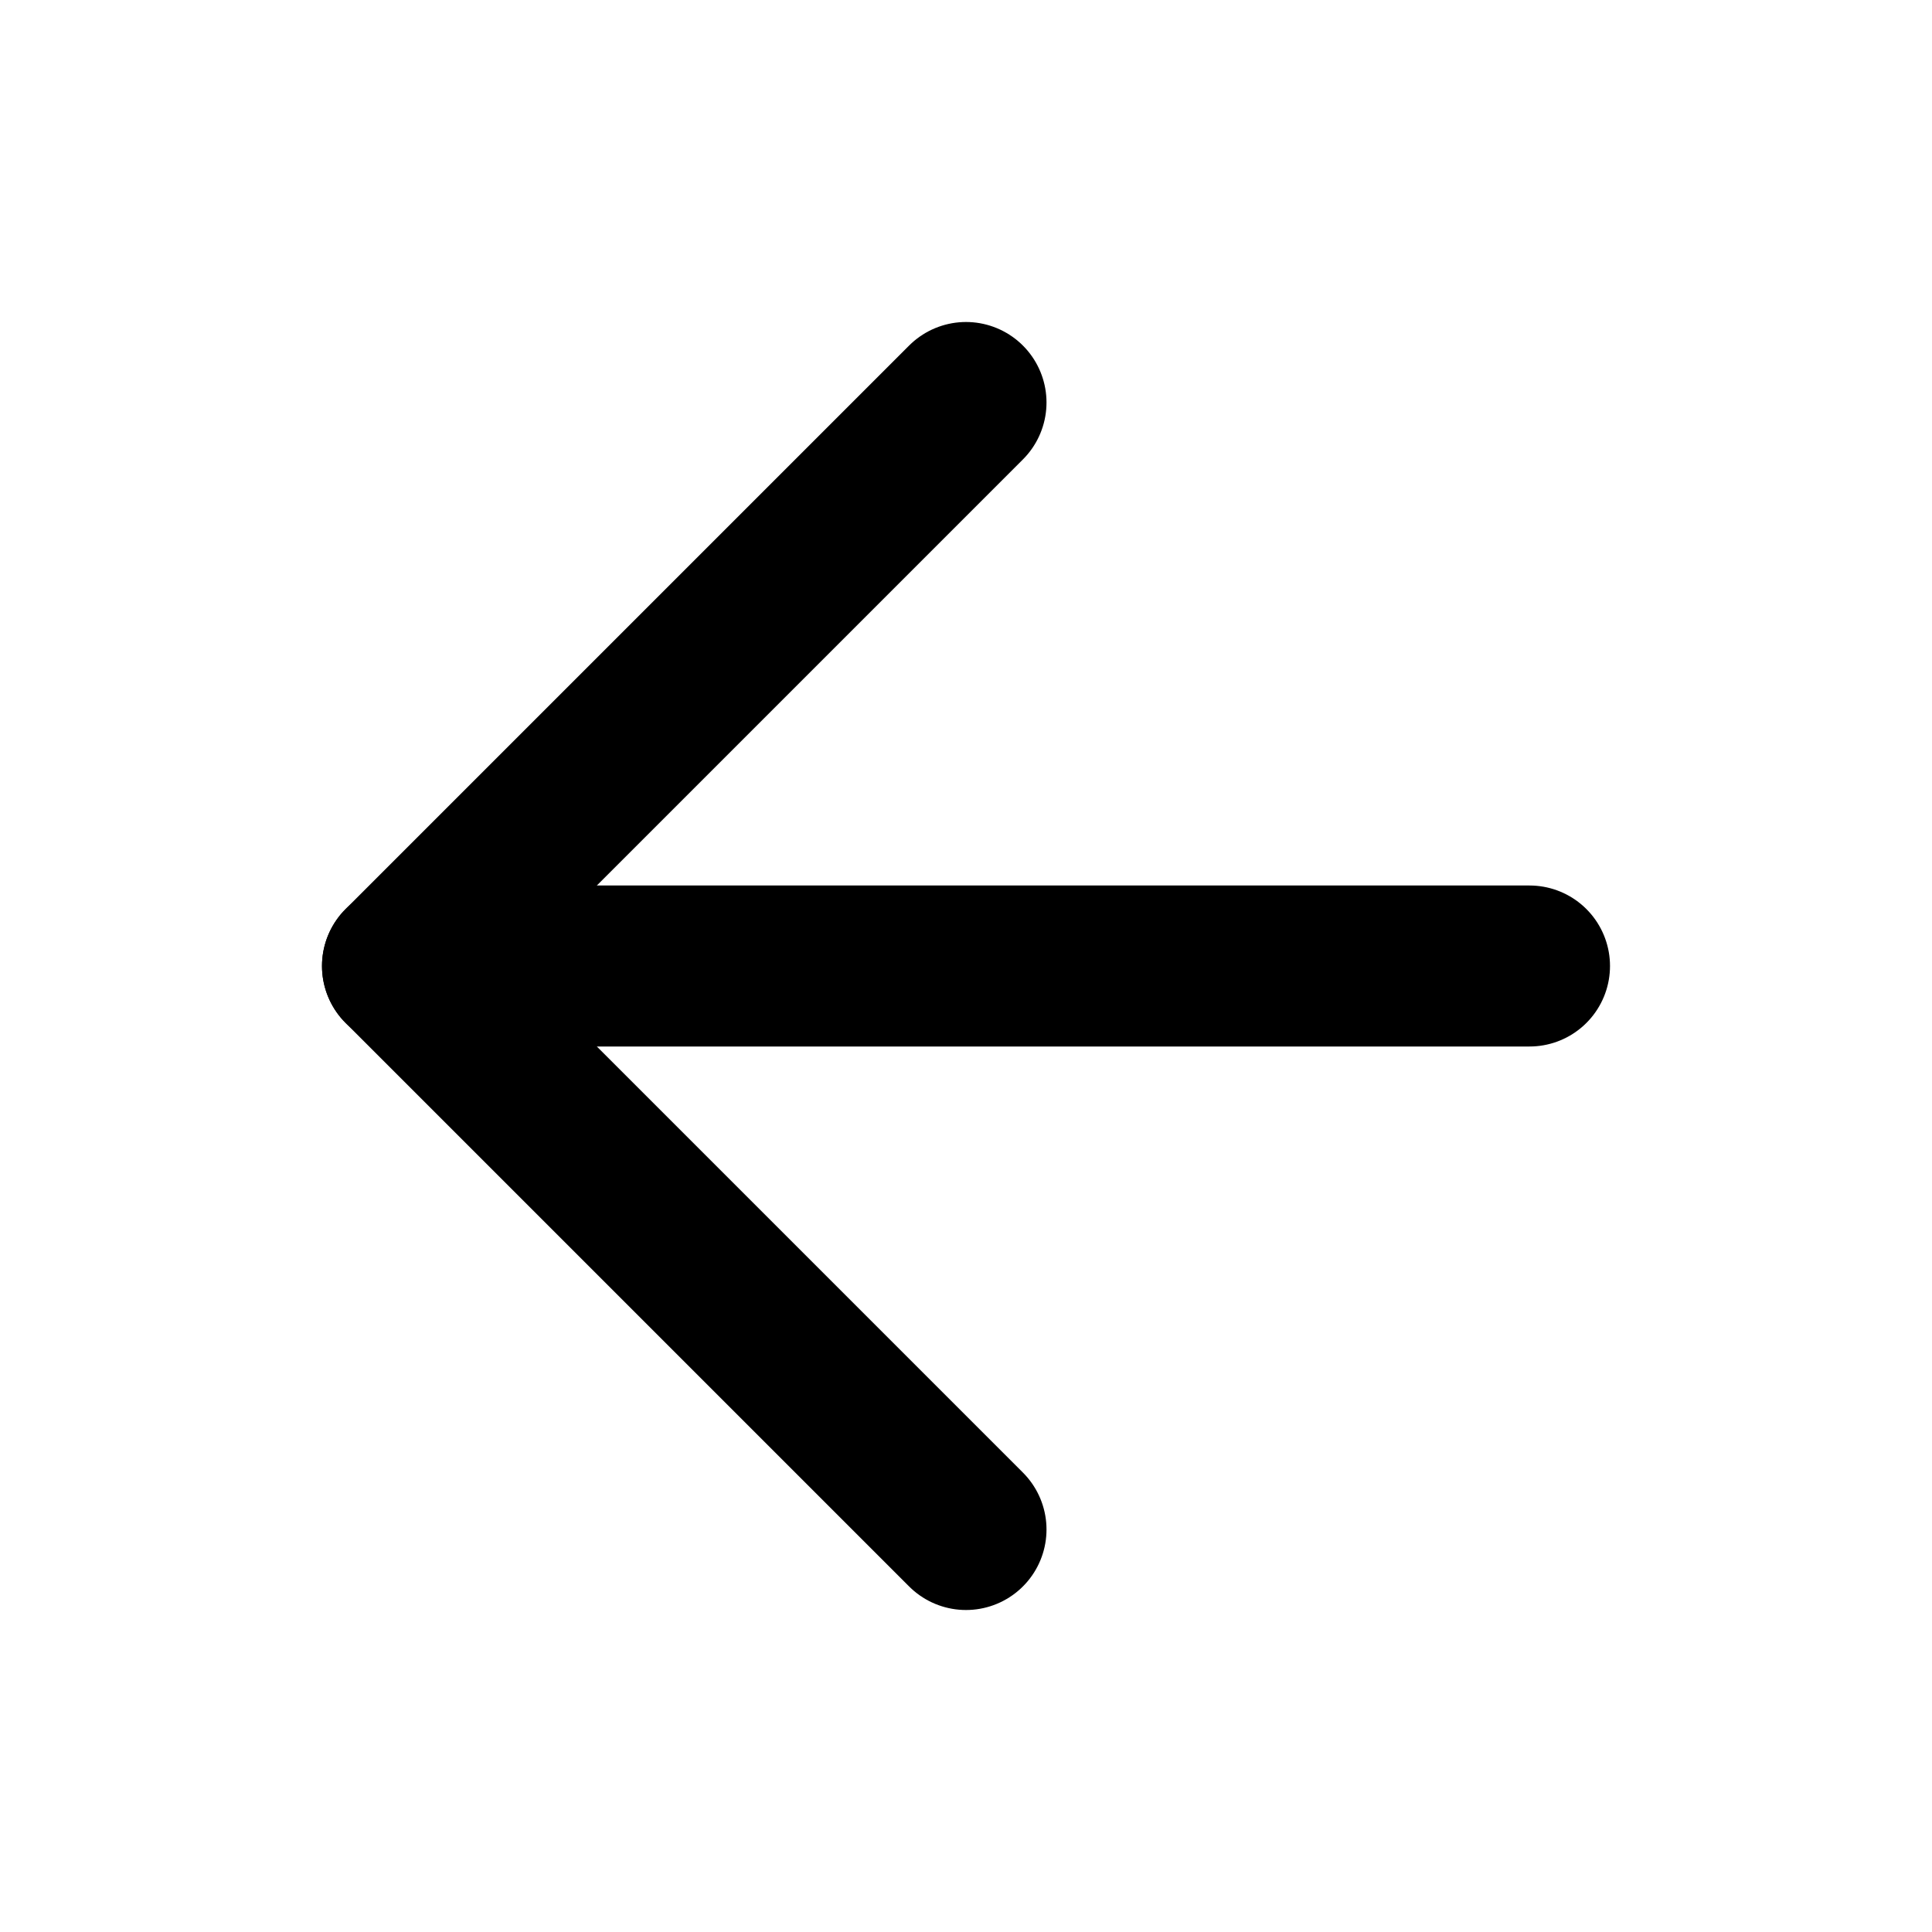
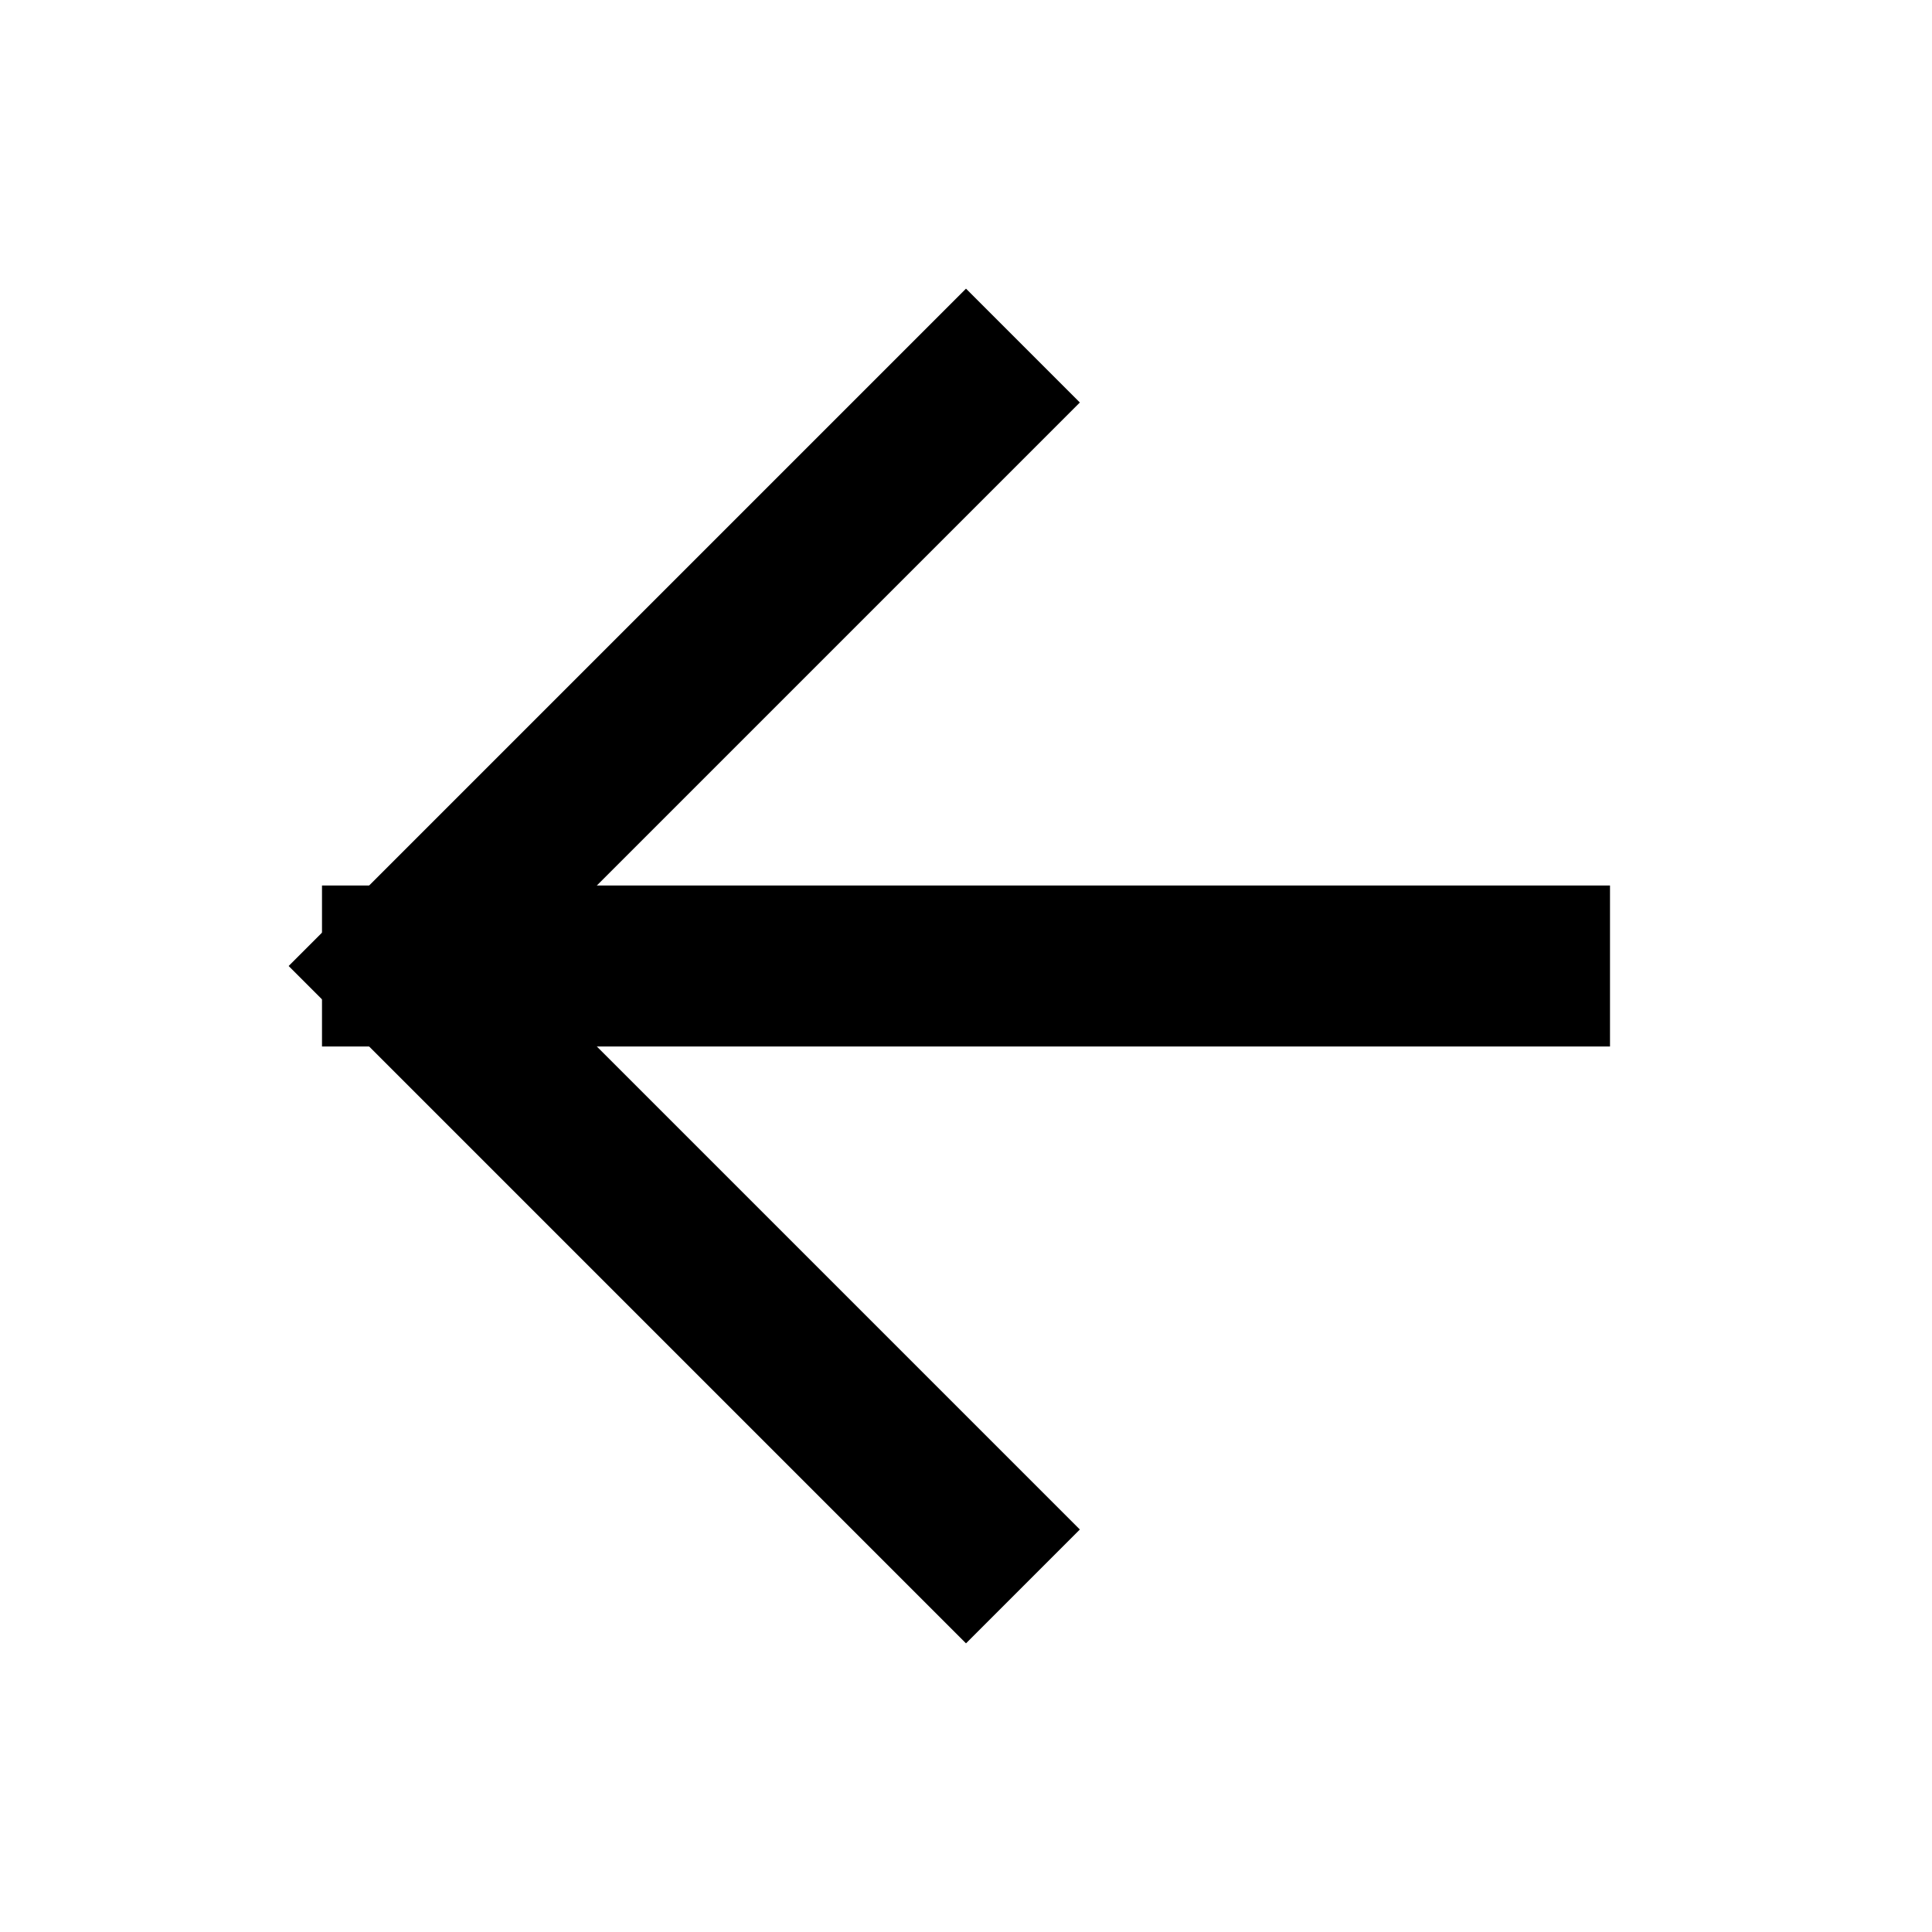
- <svg xmlns="http://www.w3.org/2000/svg" width="24" height="24" viewBox="0 0 24 24" fill="none" stroke="currentColor" stroke-width="2" stroke-linecap="round" stroke-linejoin="round">
+ <svg xmlns="http://www.w3.org/2000/svg" width="24" height="24" viewBox="0 0 24 24" fill="none" stroke="currentColor" stroke-width="2" stroke-linecap="square" stroke-linejoin="miter">
  <line x1="19" y1="12" x2="5" y2="12" />
  <polyline points="12 19 5 12 12 5" />
</svg>
